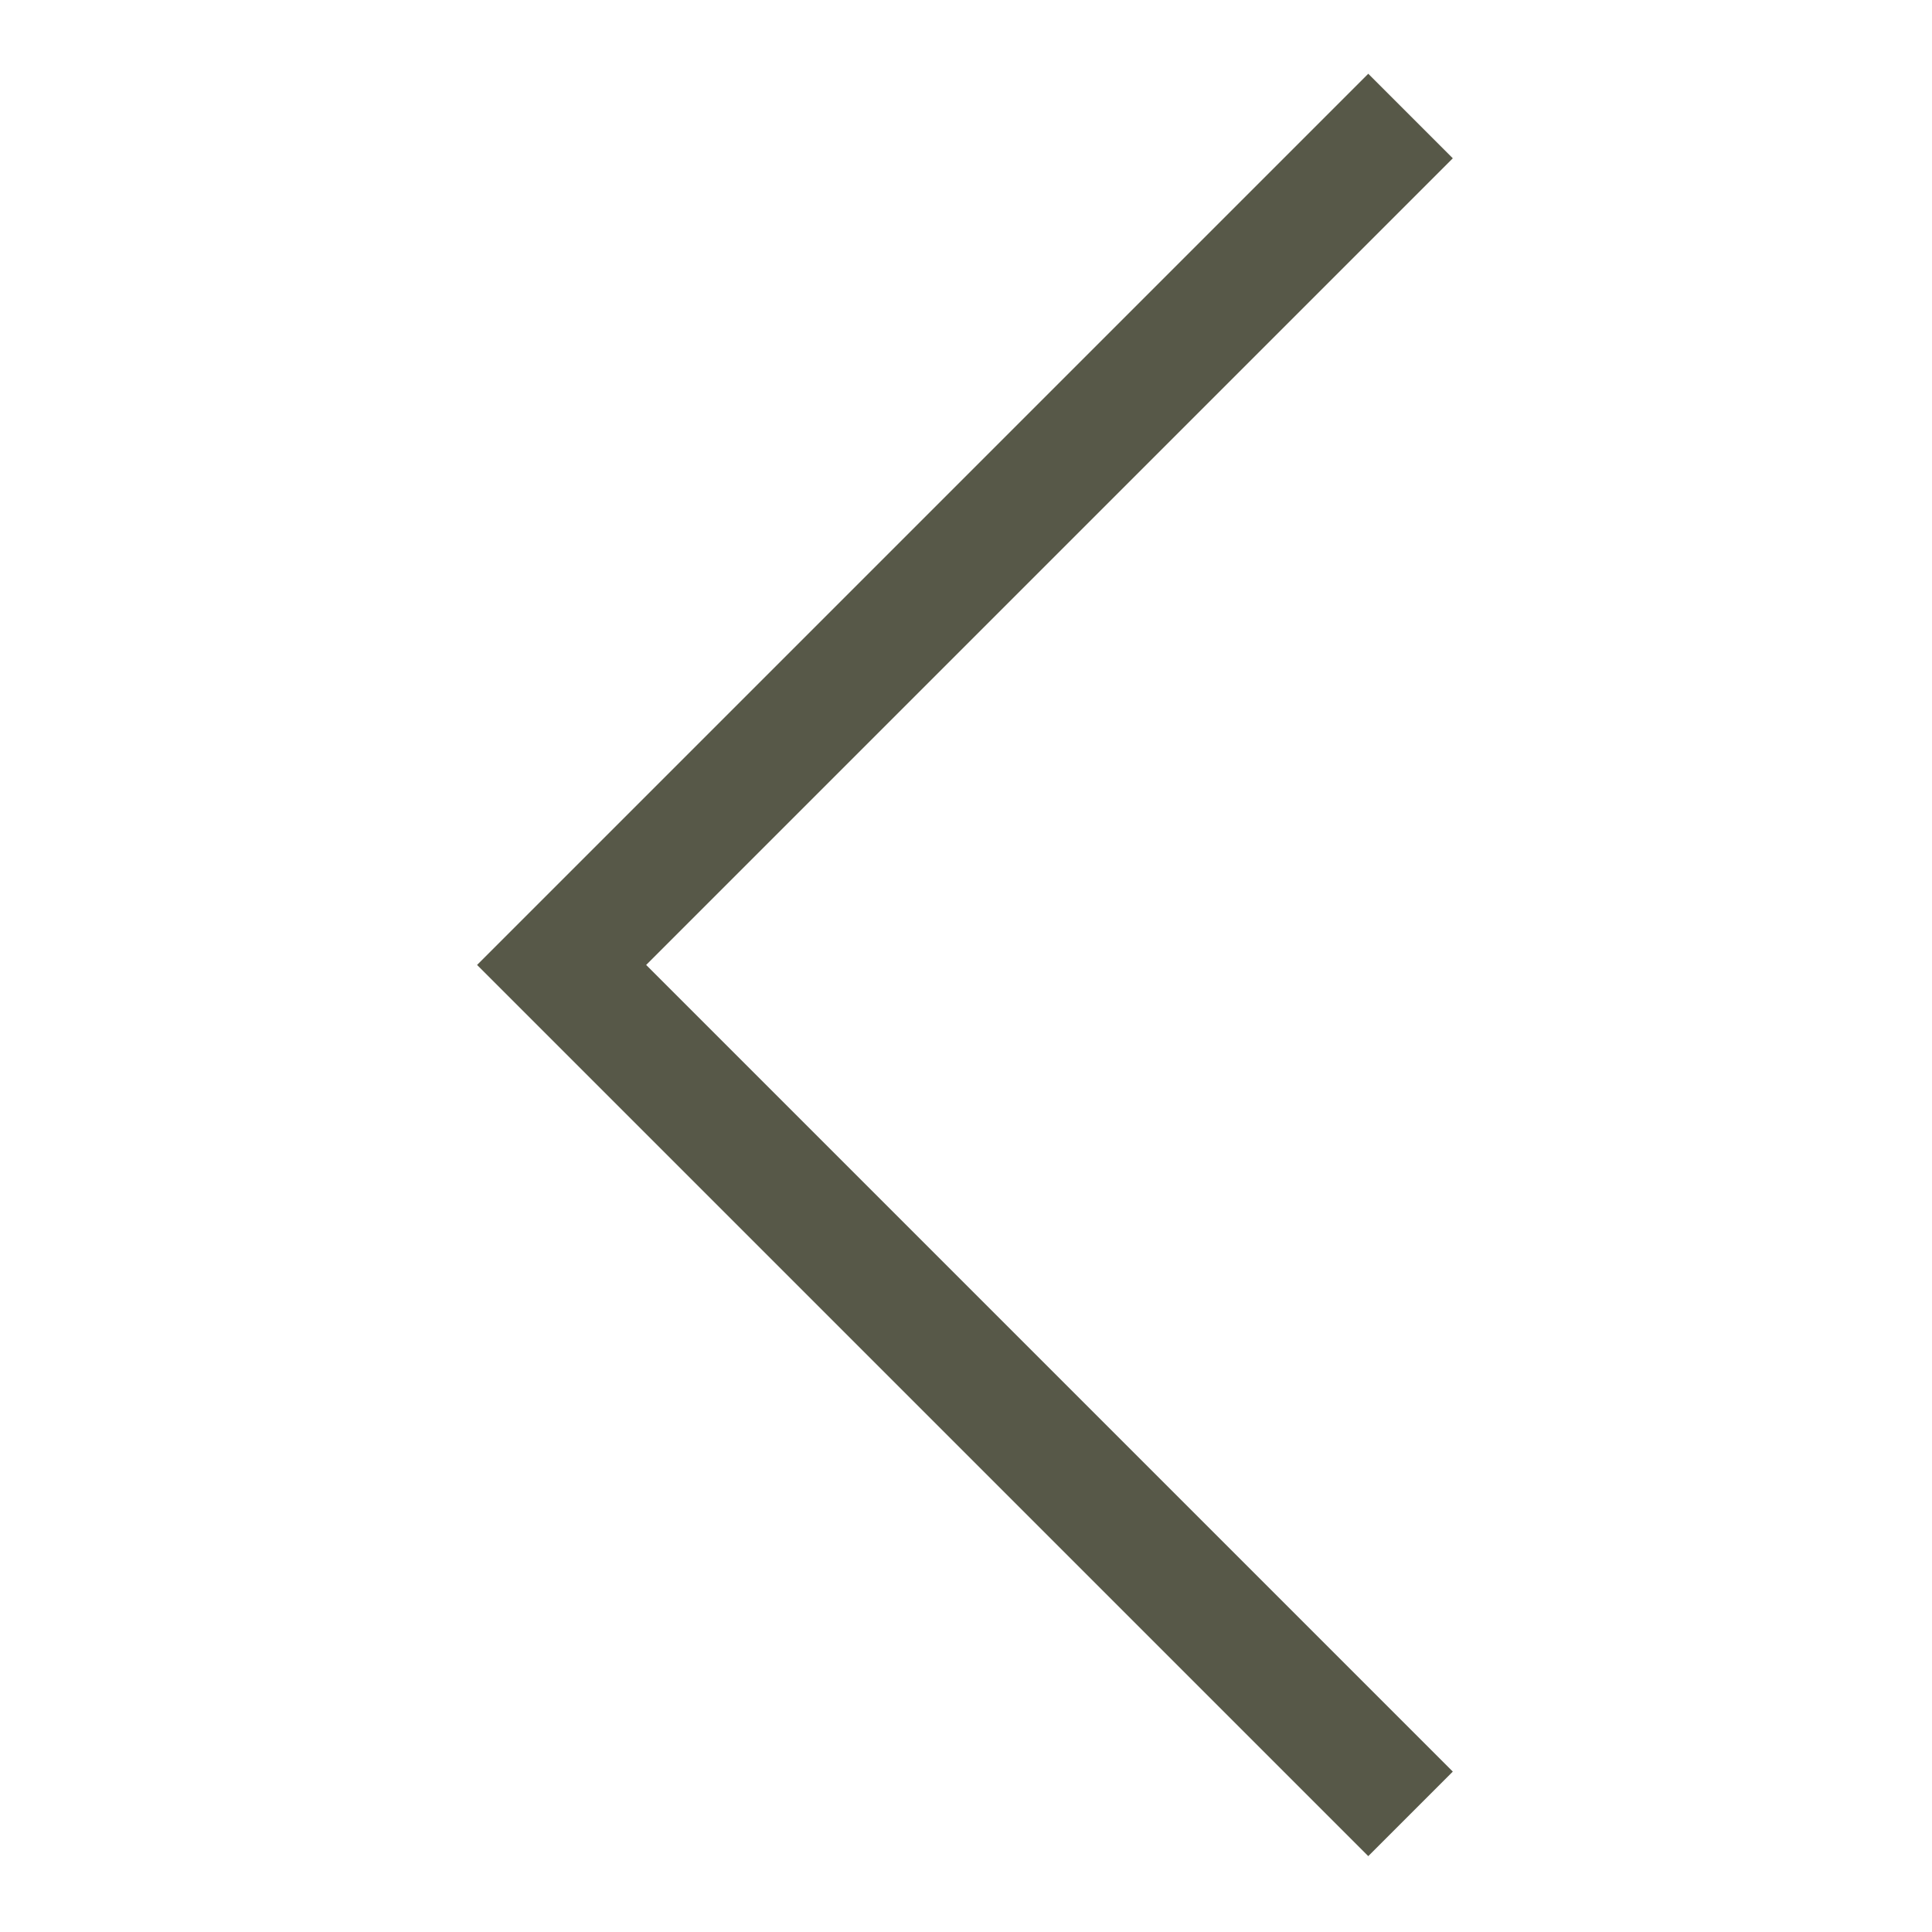
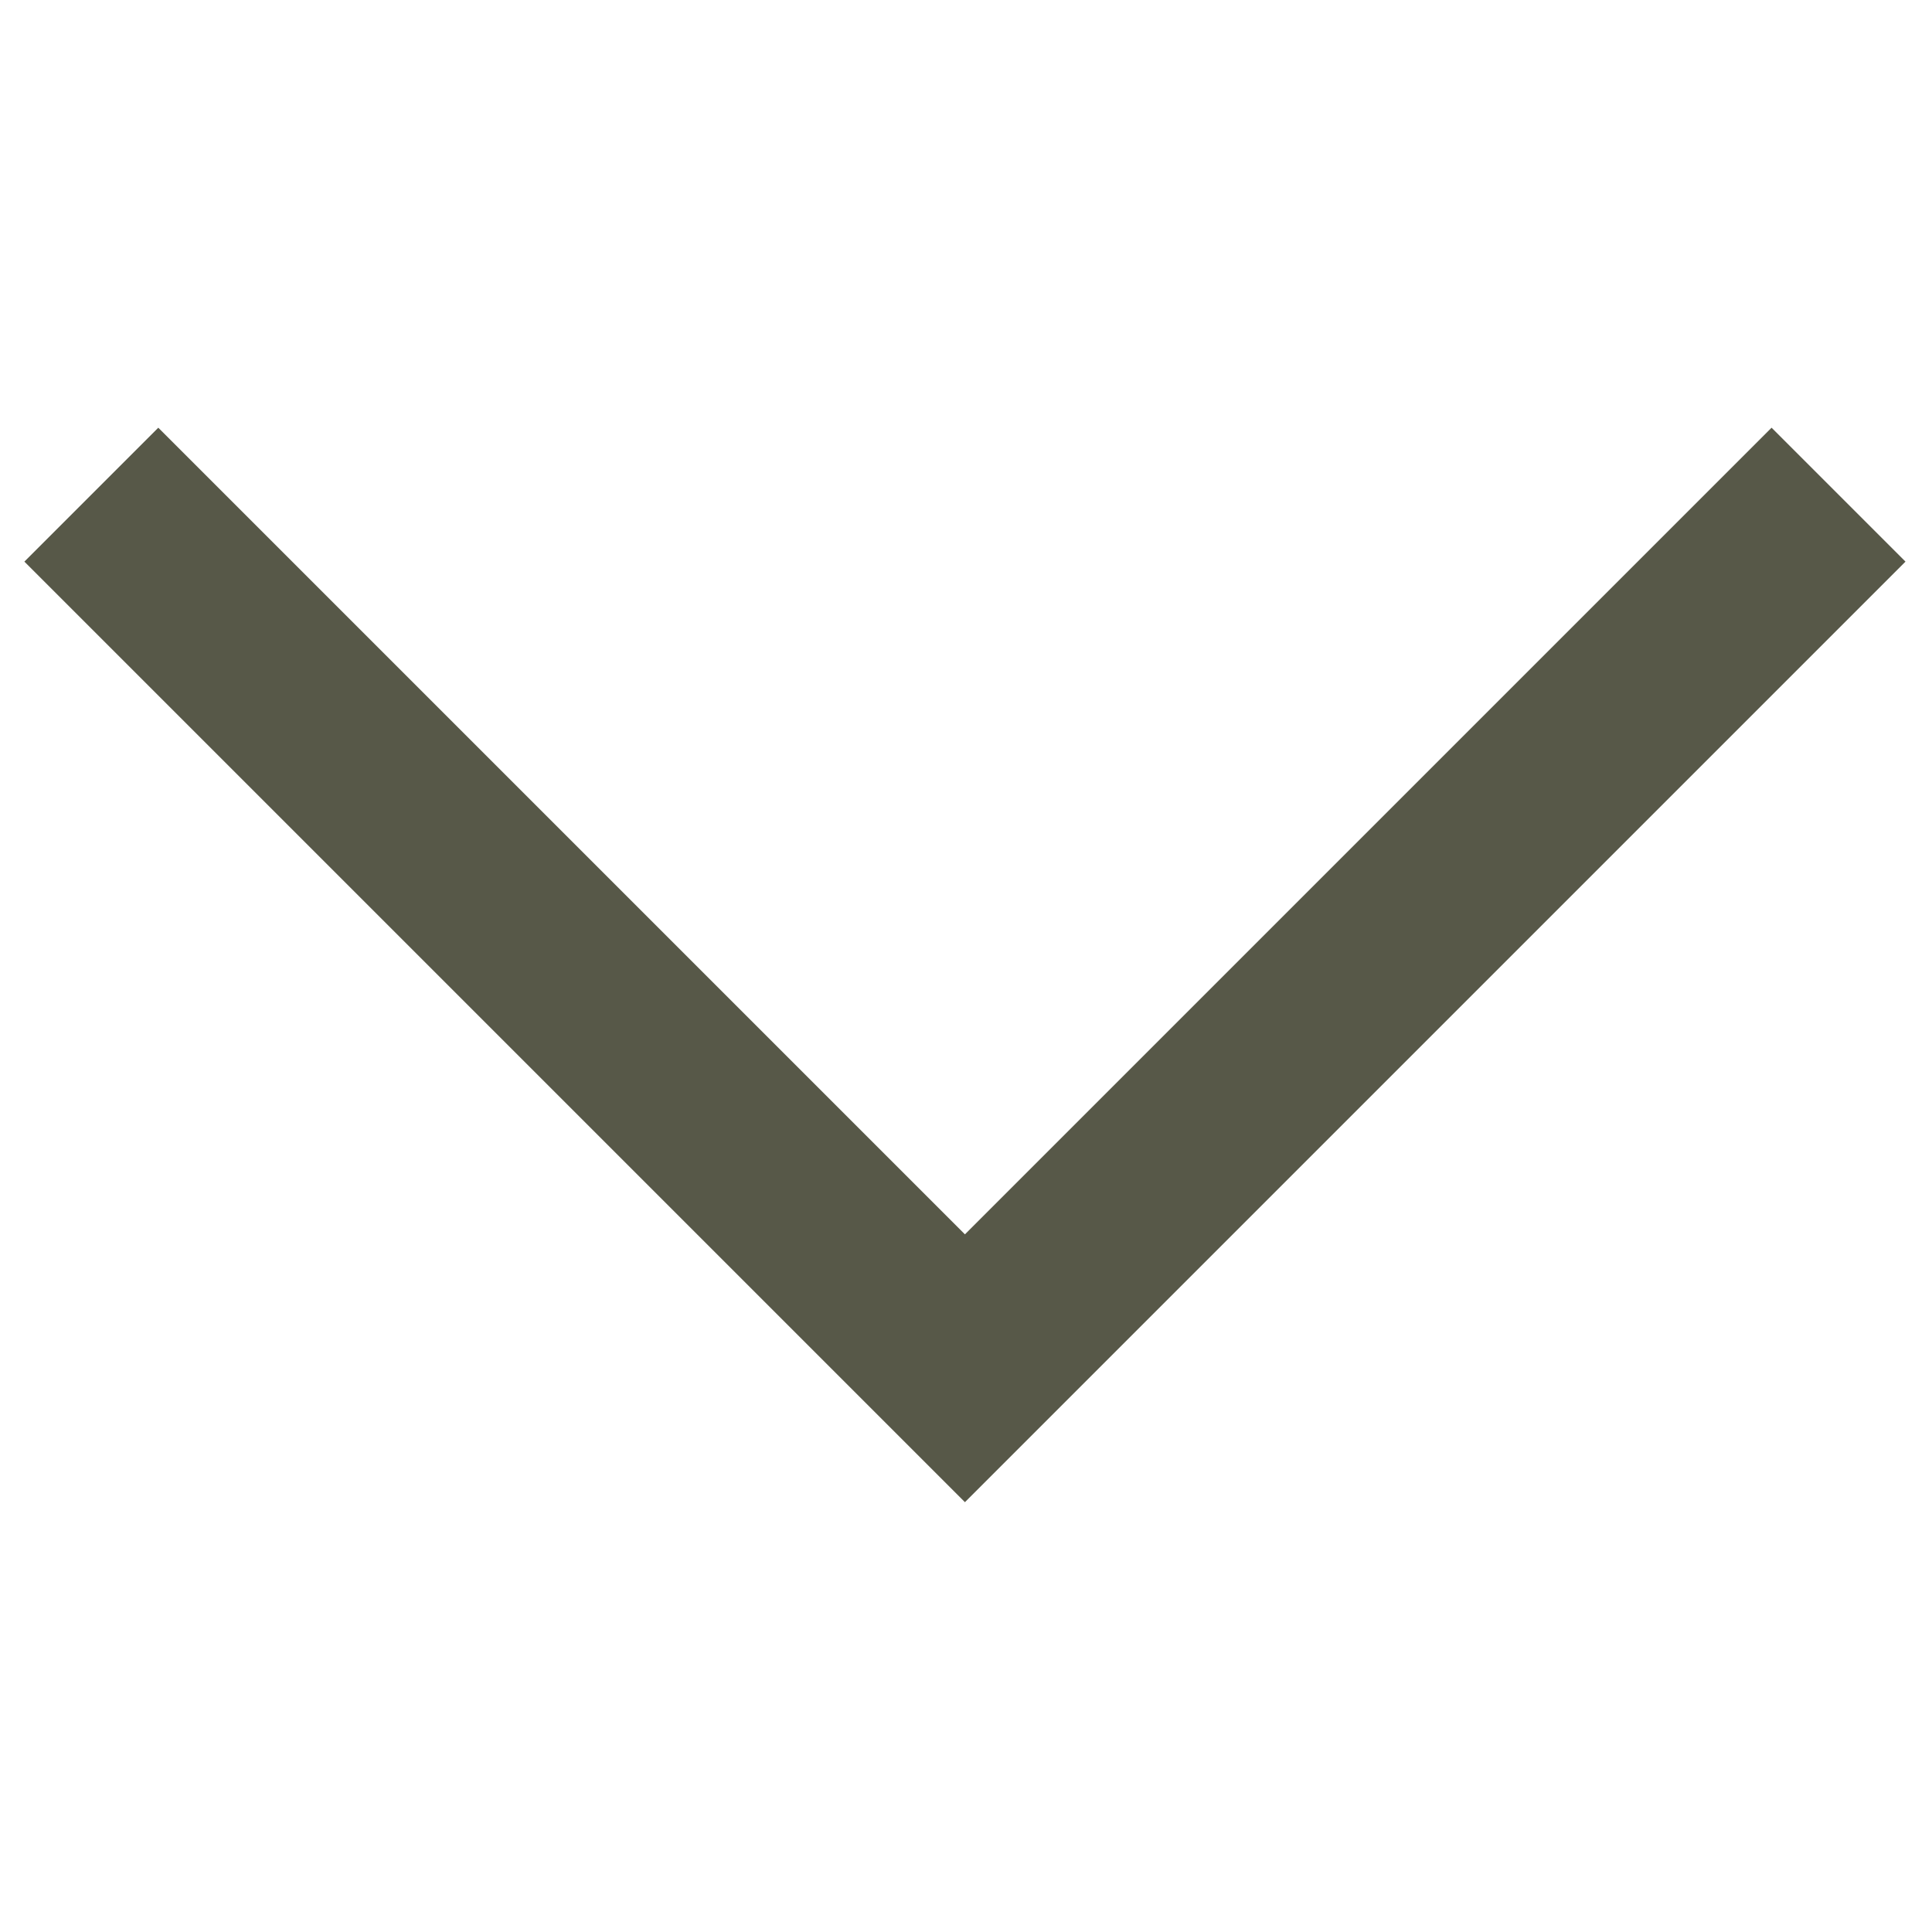
<svg xmlns="http://www.w3.org/2000/svg" width="100%" height="100%" viewBox="0 0 237 237" version="1.1" xml:space="preserve" style="fill-rule:evenodd;clip-rule:evenodd;stroke-linecap:square;stroke-miterlimit:1.5;">
-   <g transform="matrix(1,0,0,1,-258.8493,0)">
-     <g id="Artboard1" transform="matrix(0.219203,0,0,0.219203,258.8493,0)">
+   <g transform="matrix(1,0,0,1,-508.082,-0)">
+     <g id="Artboard1" transform="matrix(0.219203,0,0,0.219203,508.082,0)">
      <rect x="0" y="0" width="1080" height="1080" style="fill:none;" />
-       <g transform="matrix(-7.029892,-7.029892,-7.029892,7.029892,2063.207,974.3451)">
-         <path d="M155.284,29.285L155.284,93.499L91.07,93.499" style="fill:none;stroke:rgb(87,88,72);stroke-width:6.73px;" />
+       <clipPath id="_clip1">
+         <rect x="0" y="0" width="1080" height="1080" />
+       </clipPath>
+       <g clip-path="url(#_clip1)">
+         <g transform="matrix(7.029892,7.029892,-7.029892,7.029892,105.6549,-983.2073)">
+           <path d="M155.284,29.285L155.284,93.499L91.07,93.499" style="fill:none;stroke:rgb(87,88,72);stroke-width:10.66px;" />
+         </g>
      </g>
    </g>
  </g>
</svg>
